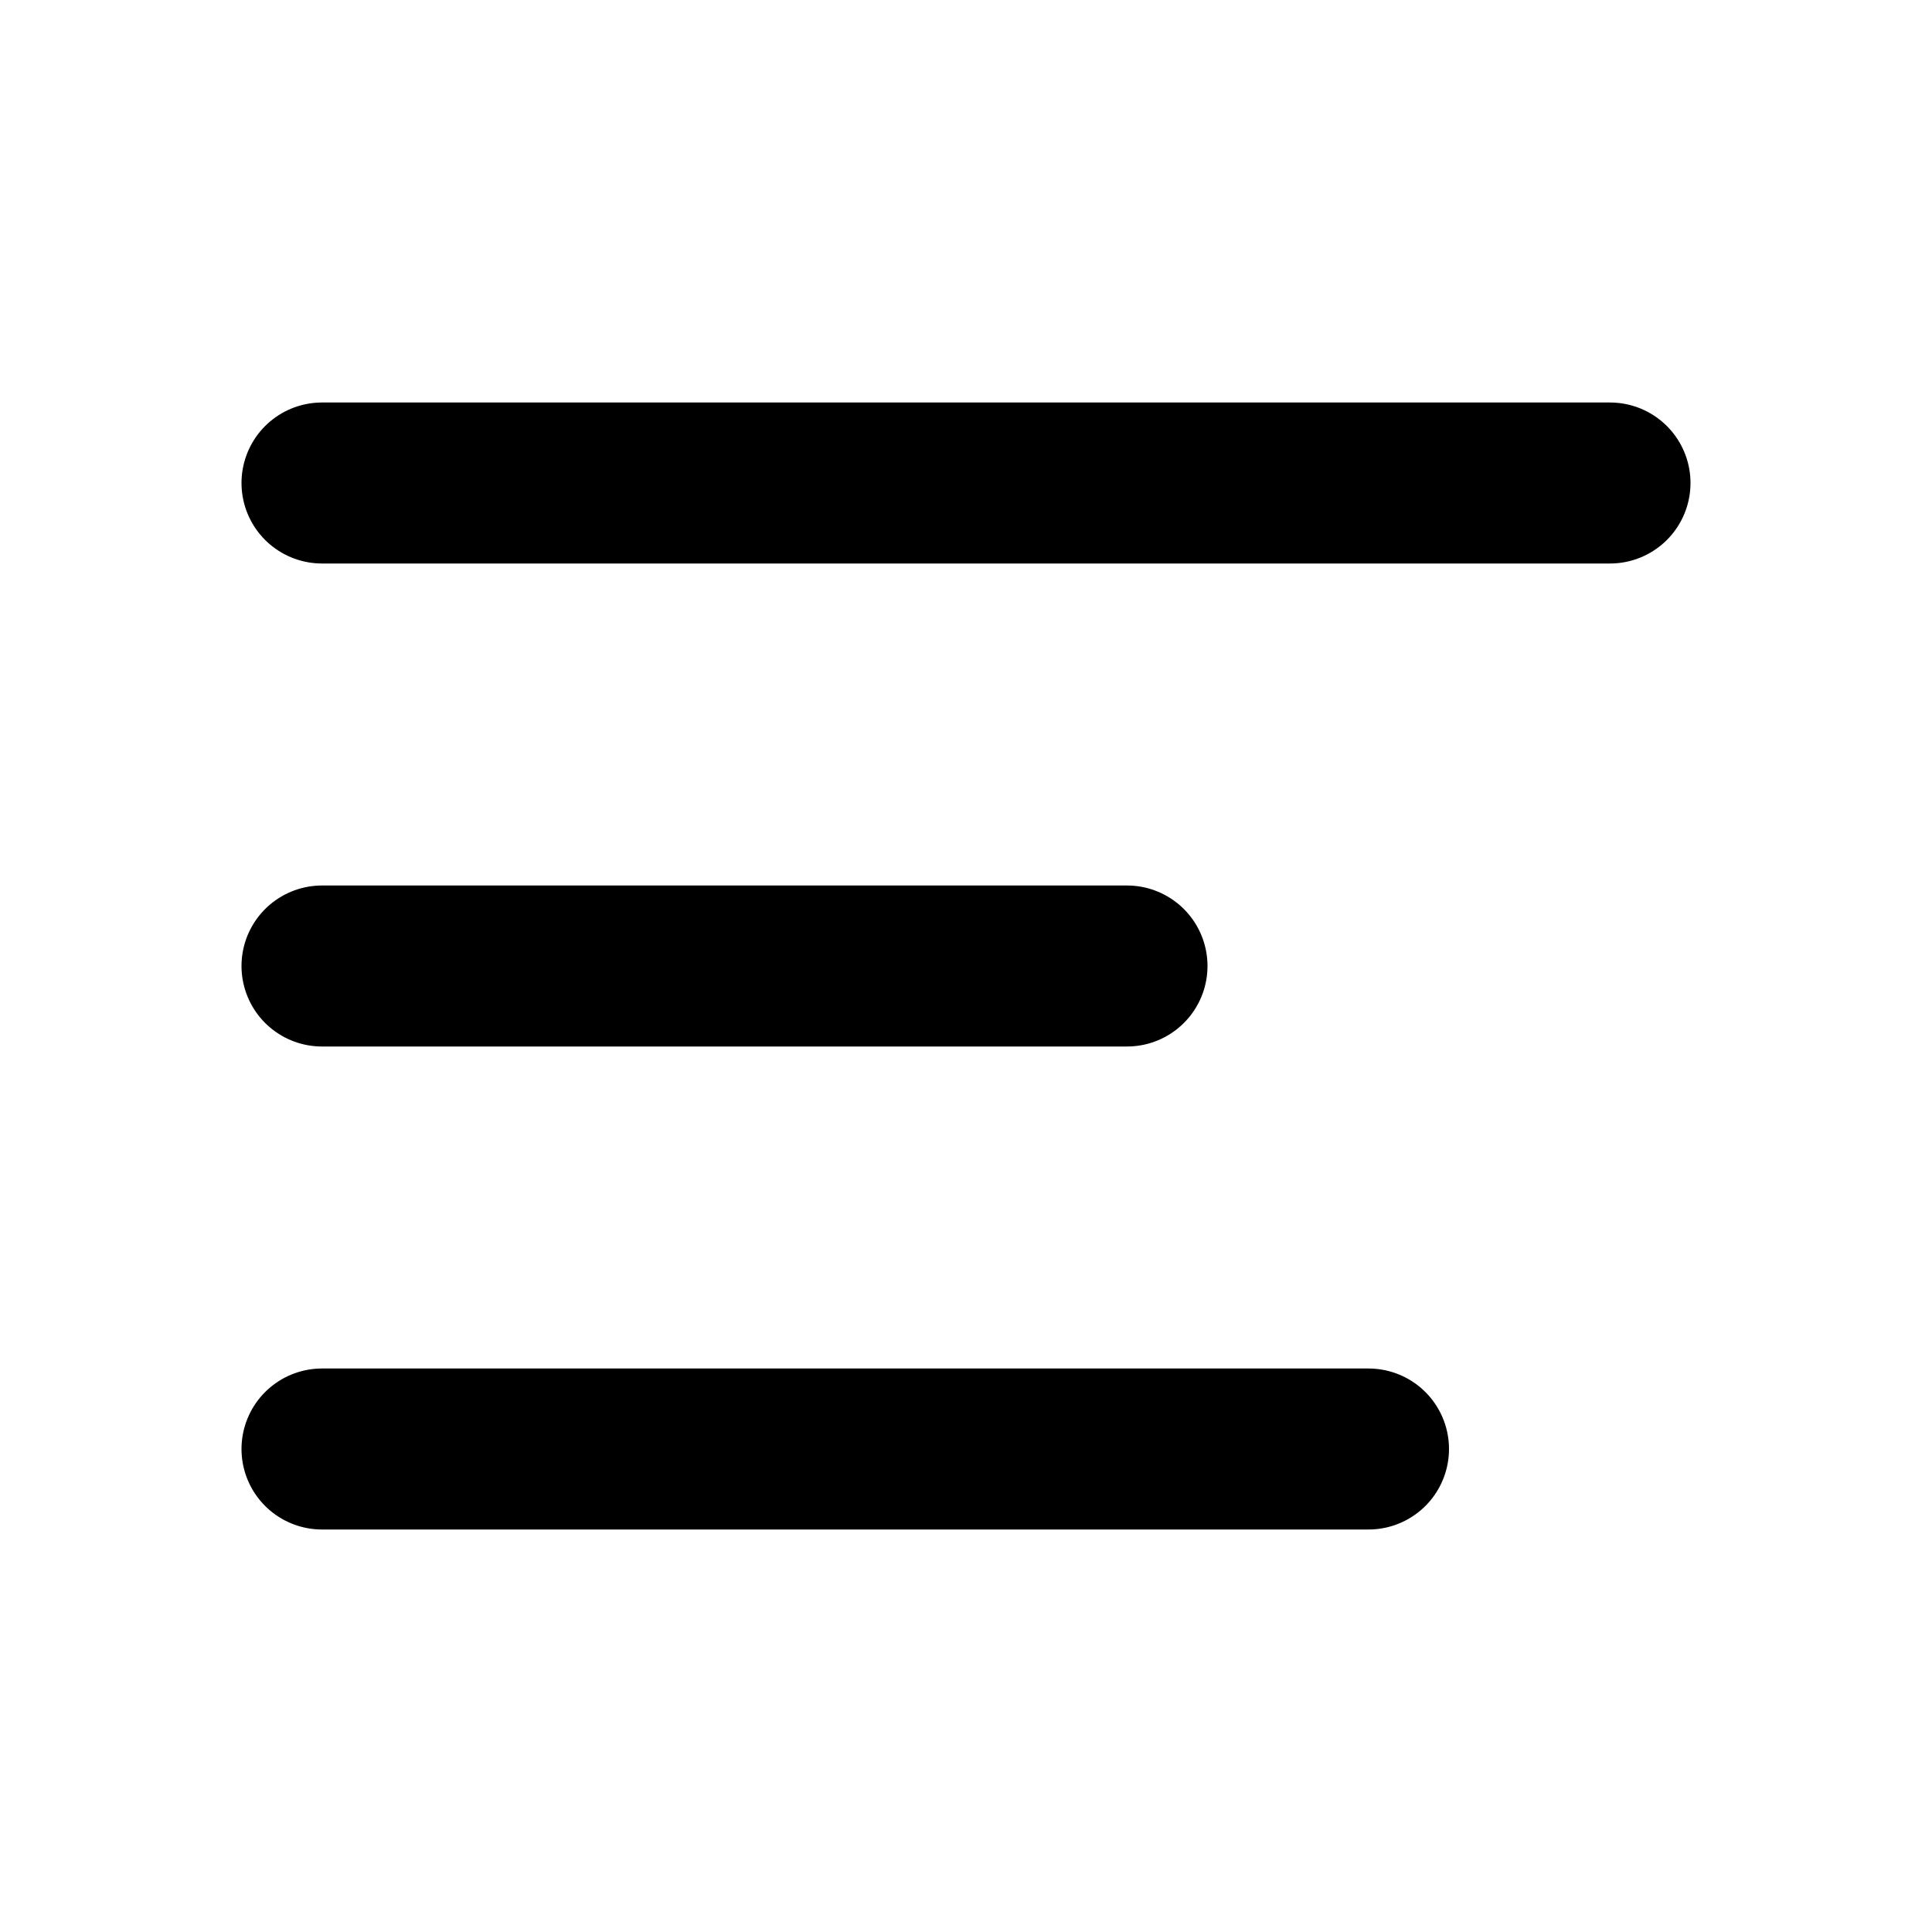
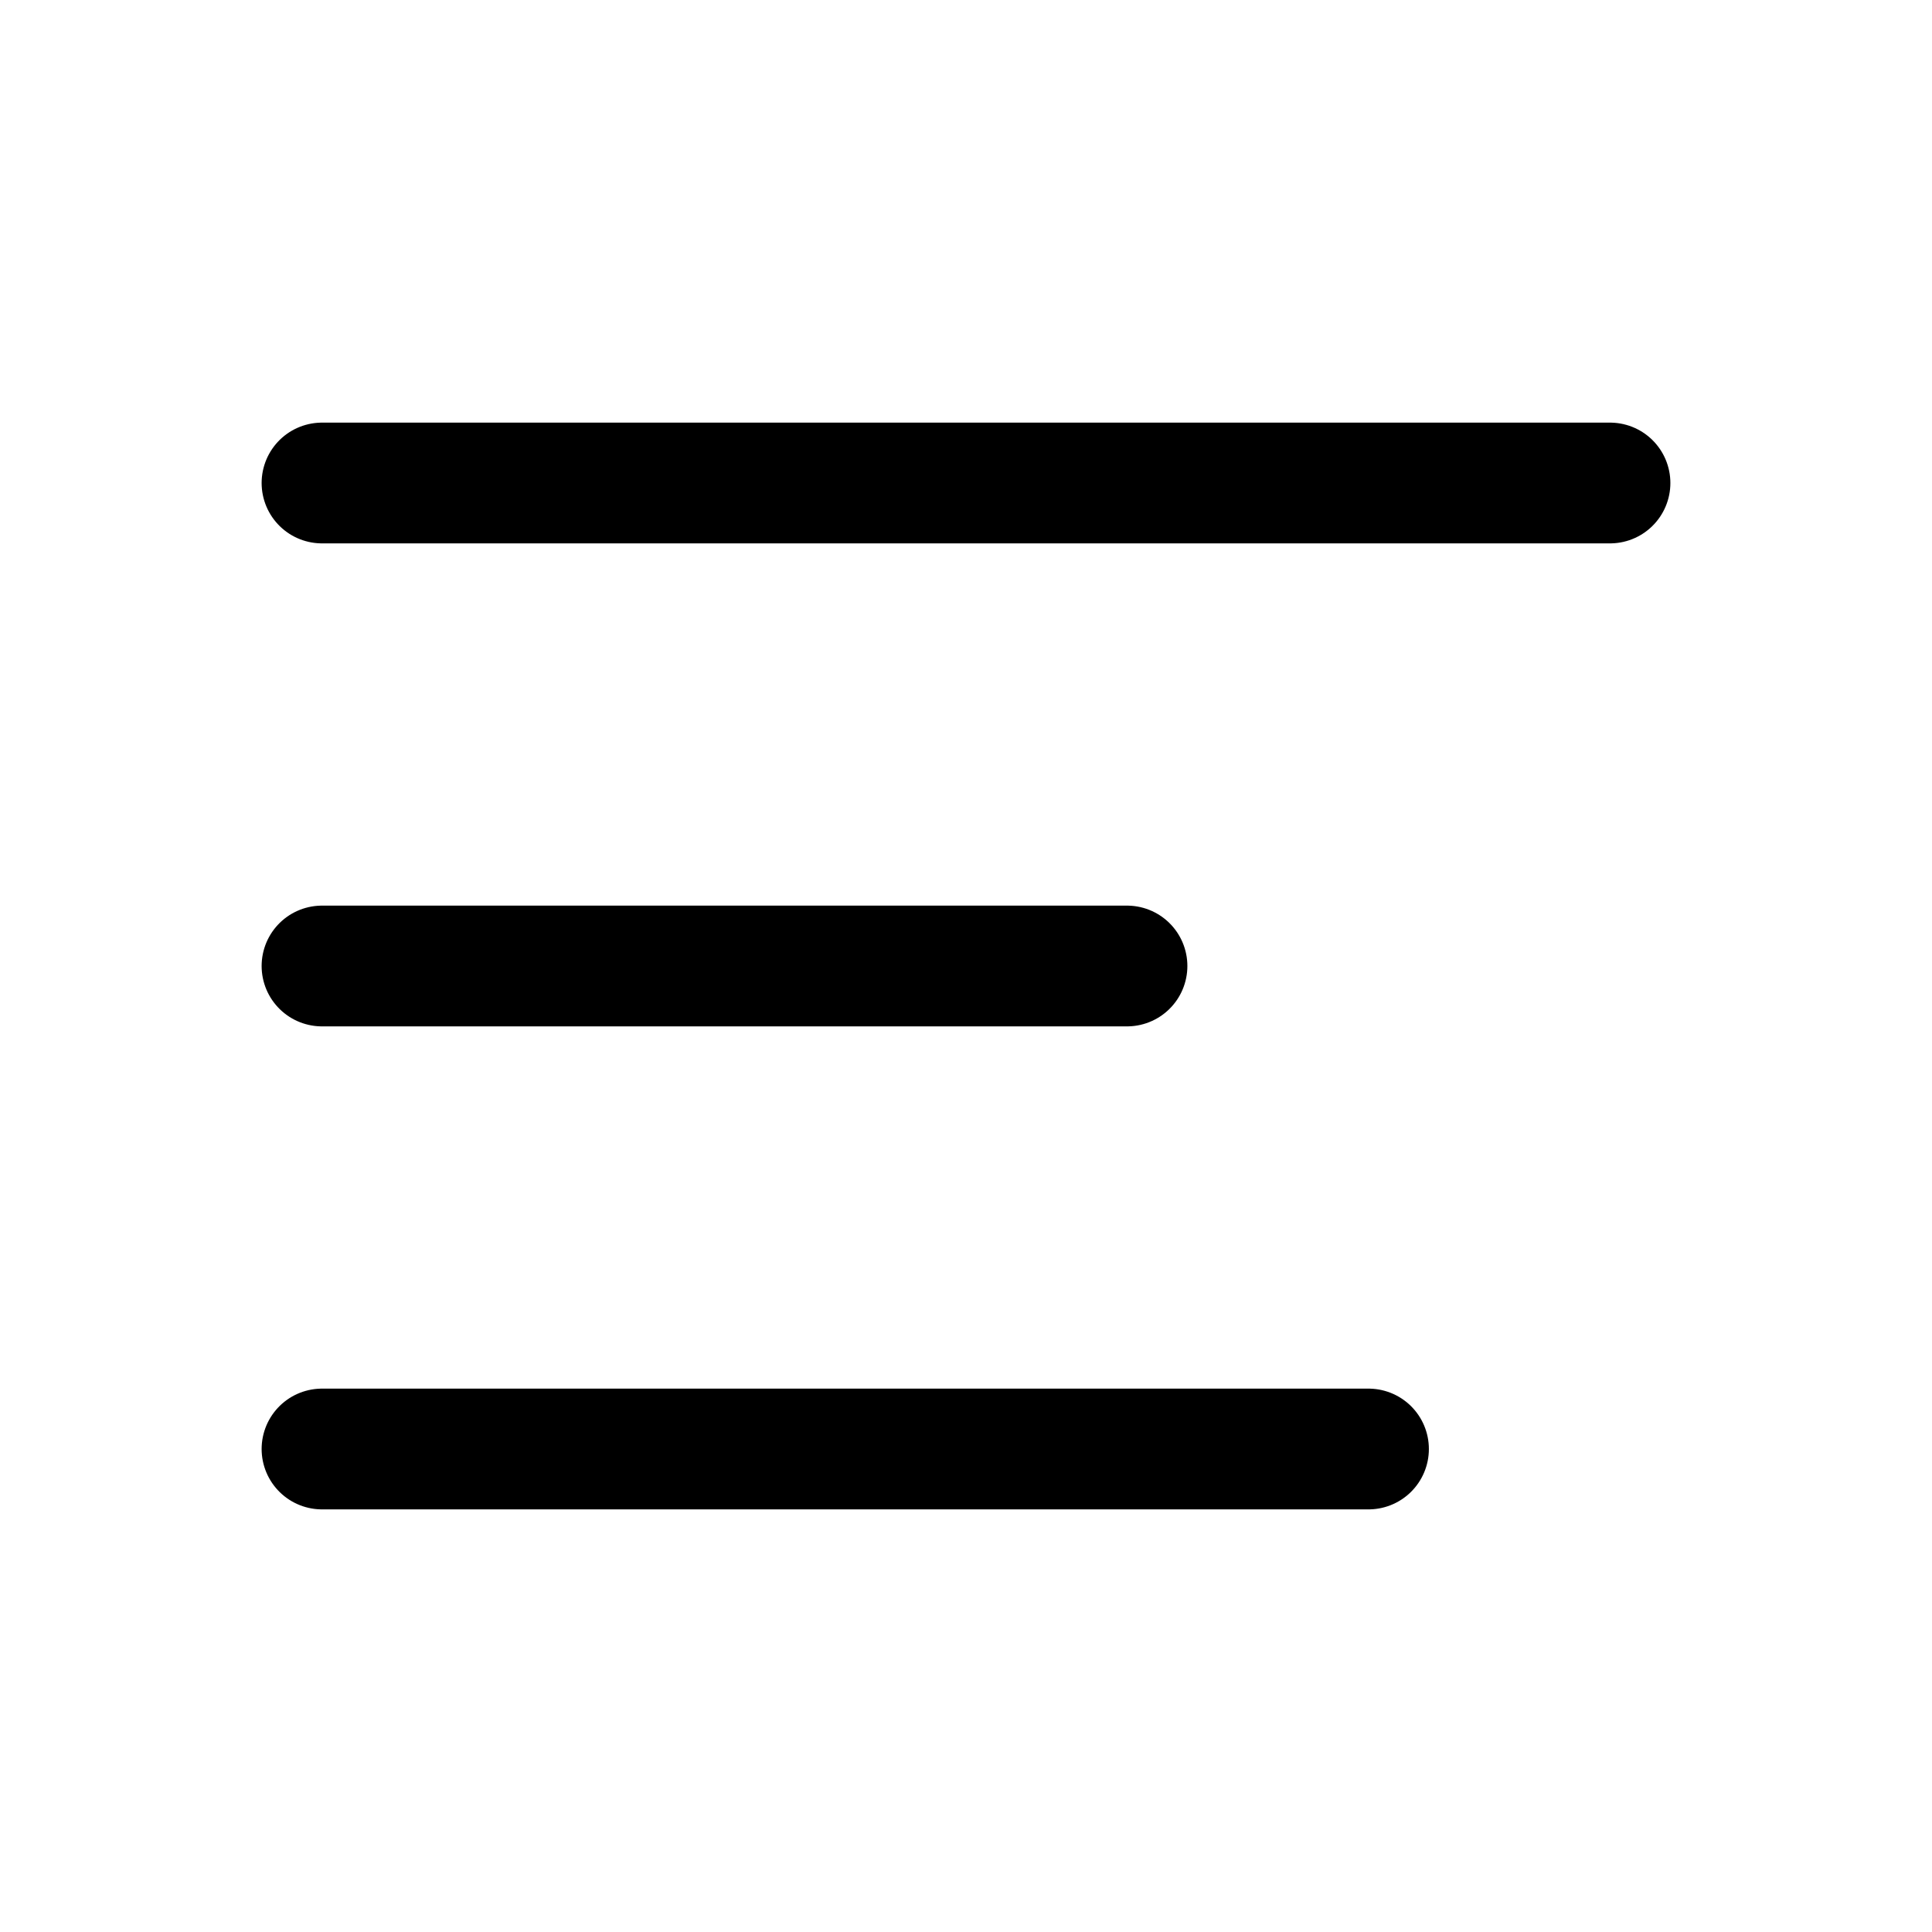
- <svg xmlns="http://www.w3.org/2000/svg" viewBox="0 0 24 24" fill="none" stroke="#000" stroke-width="2" stroke-linecap="round" stroke-linejoin="round">
+ <svg xmlns="http://www.w3.org/2000/svg" viewBox="0 0 24 24" fill="none" stroke="#000" stroke-width="1.5" stroke-linecap="round" stroke-linejoin="round">
  <path d="M12 3v18M3 12h18" opacity="0" />
  <path d="M4 6h16M4 12h10M4 18h13" />
</svg>
